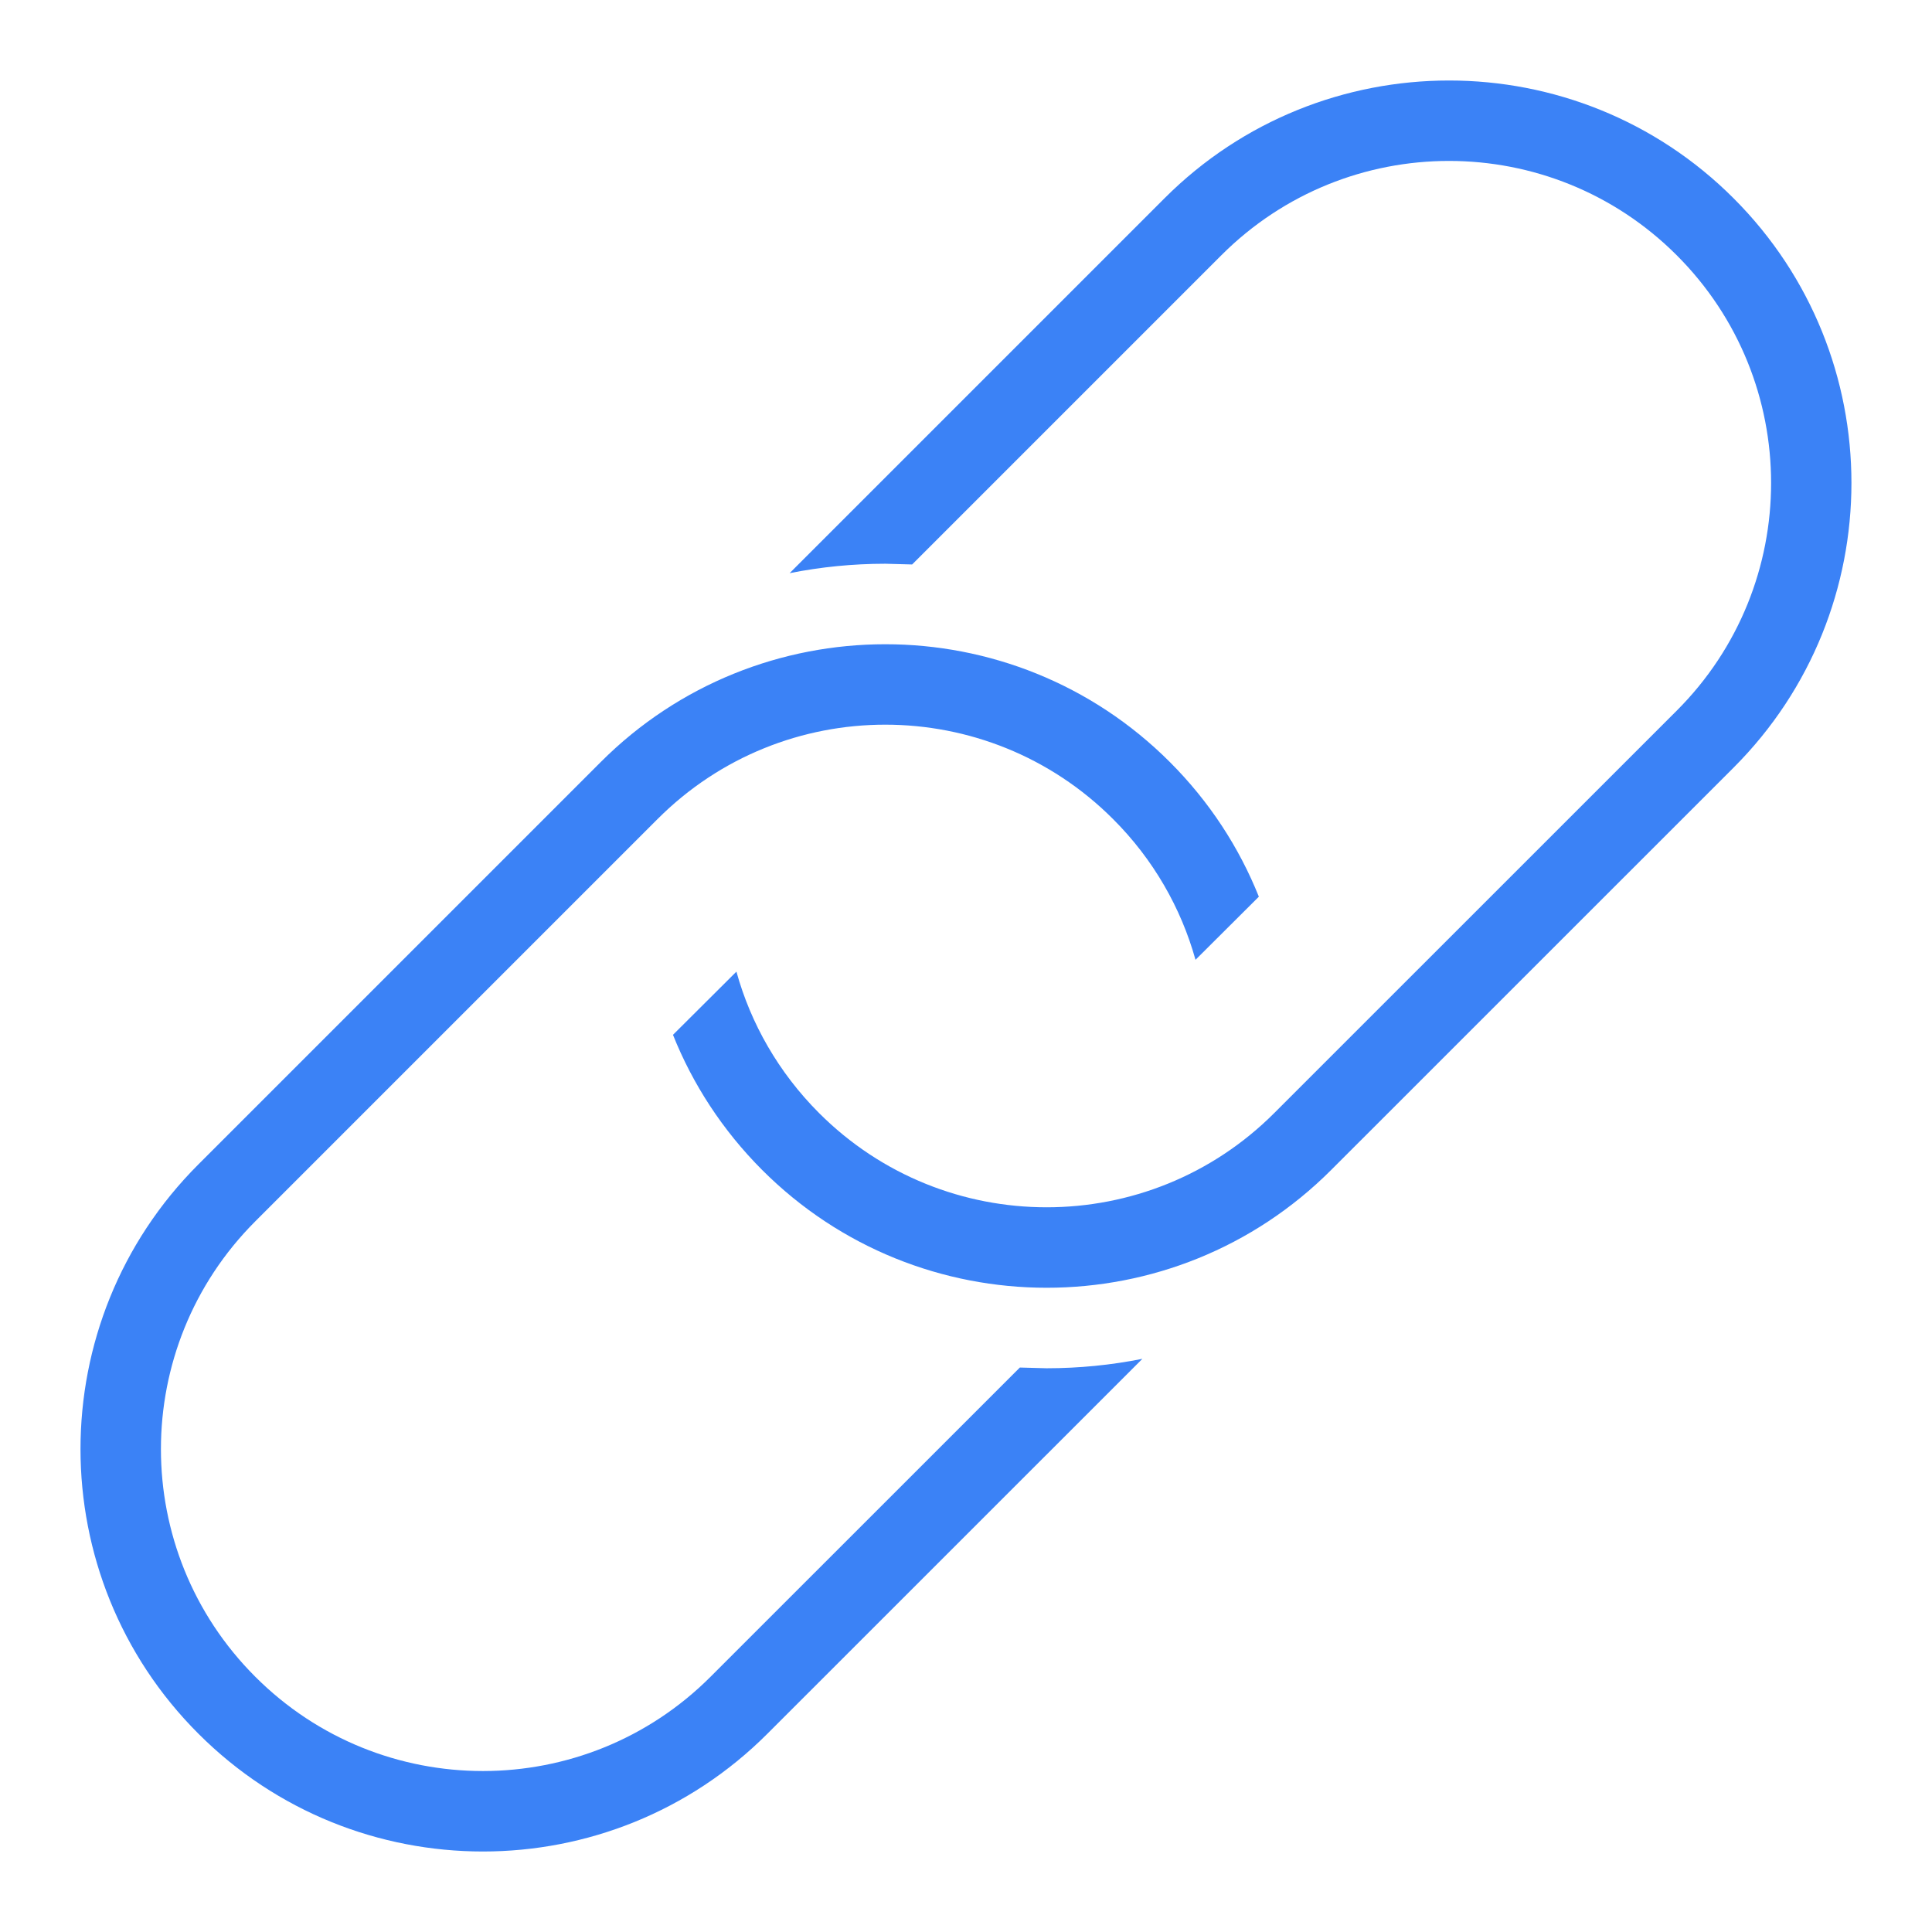
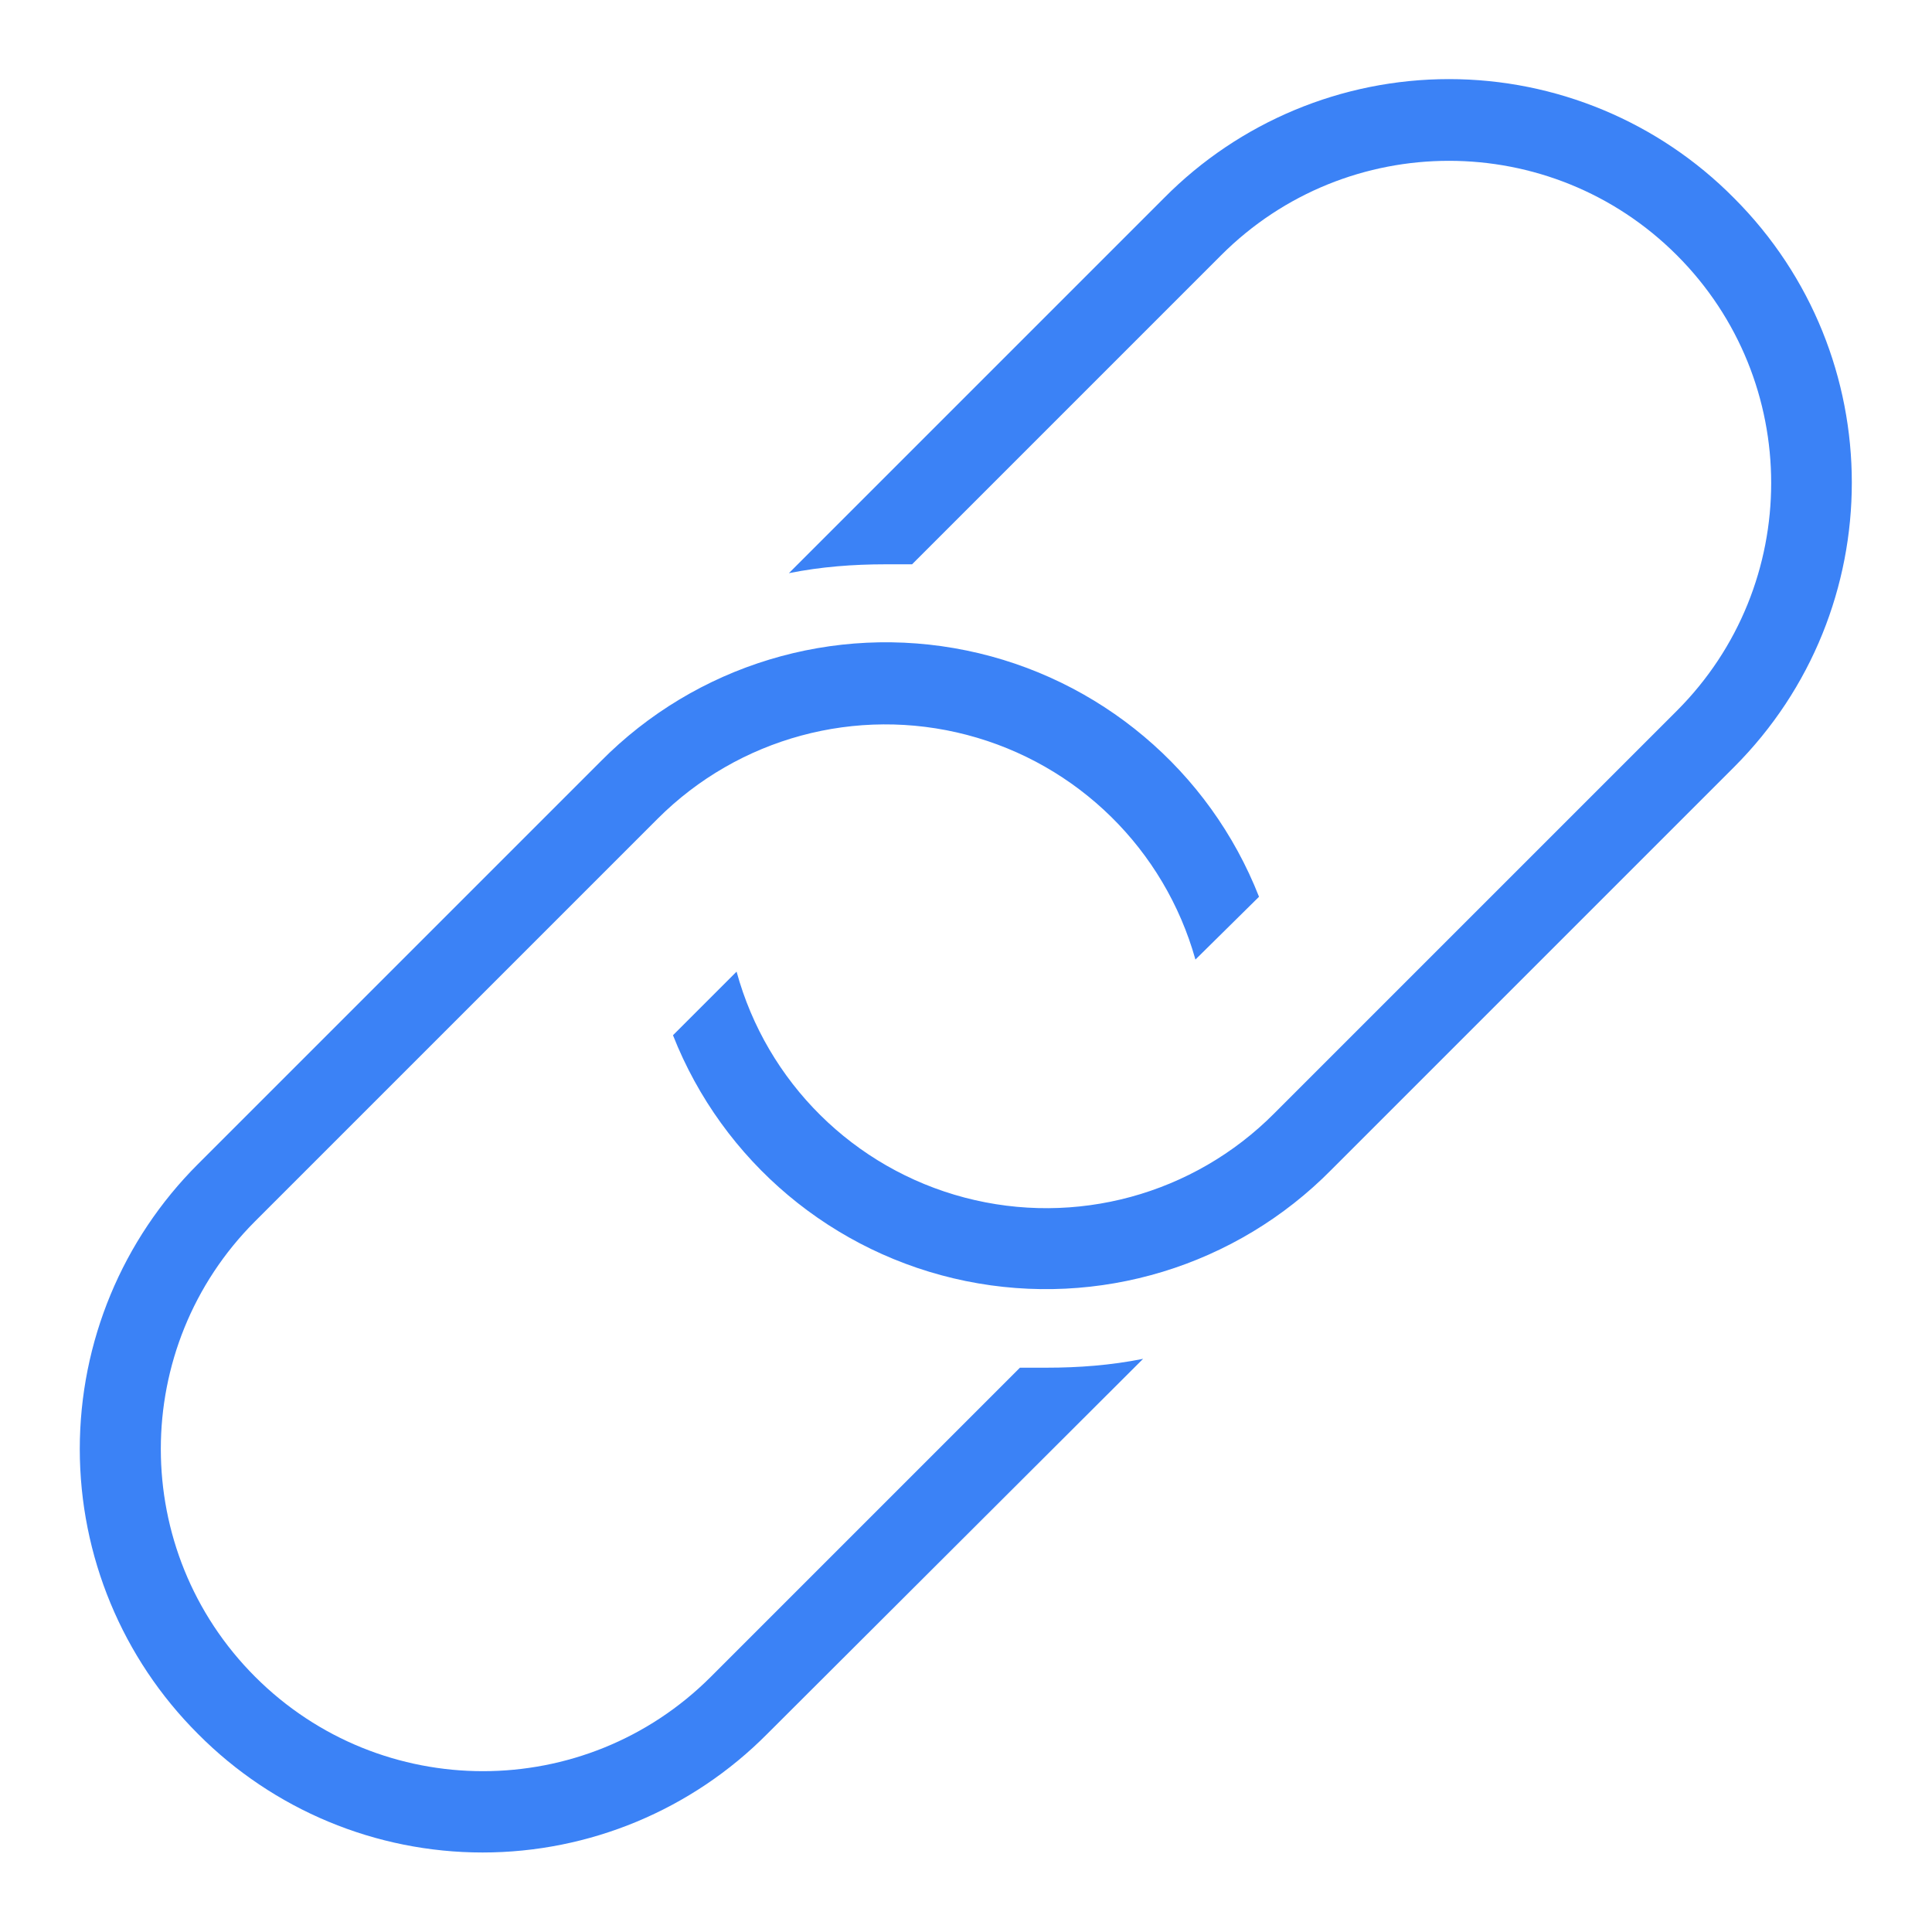
<svg xmlns="http://www.w3.org/2000/svg" width="24" height="24" fill-rule="evenodd" clip-rule="evenodd">
-   <path fill="#3b82f6" d="M14.851 11.923c-.179-.641-.521-1.246-1.025-1.749-1.562-1.562-4.095-1.563-5.657 0l-4.998 4.998c-1.562 1.563-1.563 4.095 0 5.657 1.562 1.563 4.096 1.561 5.656 0l3.842-3.841.333.009c.404 0 .802-.04 1.189-.117l-4.657 4.656c-.975.976-2.255 1.464-3.535 1.464-1.28 0-2.56-.488-3.535-1.464-1.952-1.951-1.952-5.12 0-7.071l4.998-4.998c.975-.976 2.256-1.464 3.536-1.464 1.279 0 2.56.488 3.535 1.464.493.493.861 1.063 1.105 1.672l-.787.784zm-5.703.147c.178.643.521 1.25 1.026 1.756 1.562 1.563 4.096 1.561 5.656 0l4.999-4.998c1.563-1.562 1.563-4.095 0-5.657-1.562-1.562-4.095-1.563-5.657 0l-3.841 3.841-.333-.009c-.404 0-.802.04-1.189.117l4.656-4.656c.975-.976 2.256-1.464 3.536-1.464 1.279 0 2.56.488 3.535 1.464 1.951 1.951 1.951 5.119 0 7.071l-4.999 4.998c-.975.976-2.255 1.464-3.535 1.464-1.28 0-2.56-.488-3.535-1.464-.494-.495-.863-1.067-1.107-1.678l.788-.785z" />
+   <path fill="#3b82f6" d="M14.85 11.92a4 4 0 0 0-6.68-1.75l-5 5a4 4 0 1 0 5.66 5.66l3.84-3.84H13c.4 0 .8-.03 1.2-.11l-4.67 4.66a4.98 4.98 0 0 1-7.07 0 5 5 0 0 1 0-7.08l5-5a4.98 4.98 0 0 1 8.18 1.68l-.79.78zm-5.7.15a3.99 3.99 0 0 0 6.68 1.76l5-5a4 4 0 1 0-5.66-5.66l-3.84 3.84H11c-.4 0-.8.03-1.2.11l4.66-4.66a4.98 4.98 0 0 1 7.08 0 5 5 0 0 1 0 7.07l-5 5a4.98 4.98 0 0 1-8.18-1.67l.79-.79z" />
</svg>
